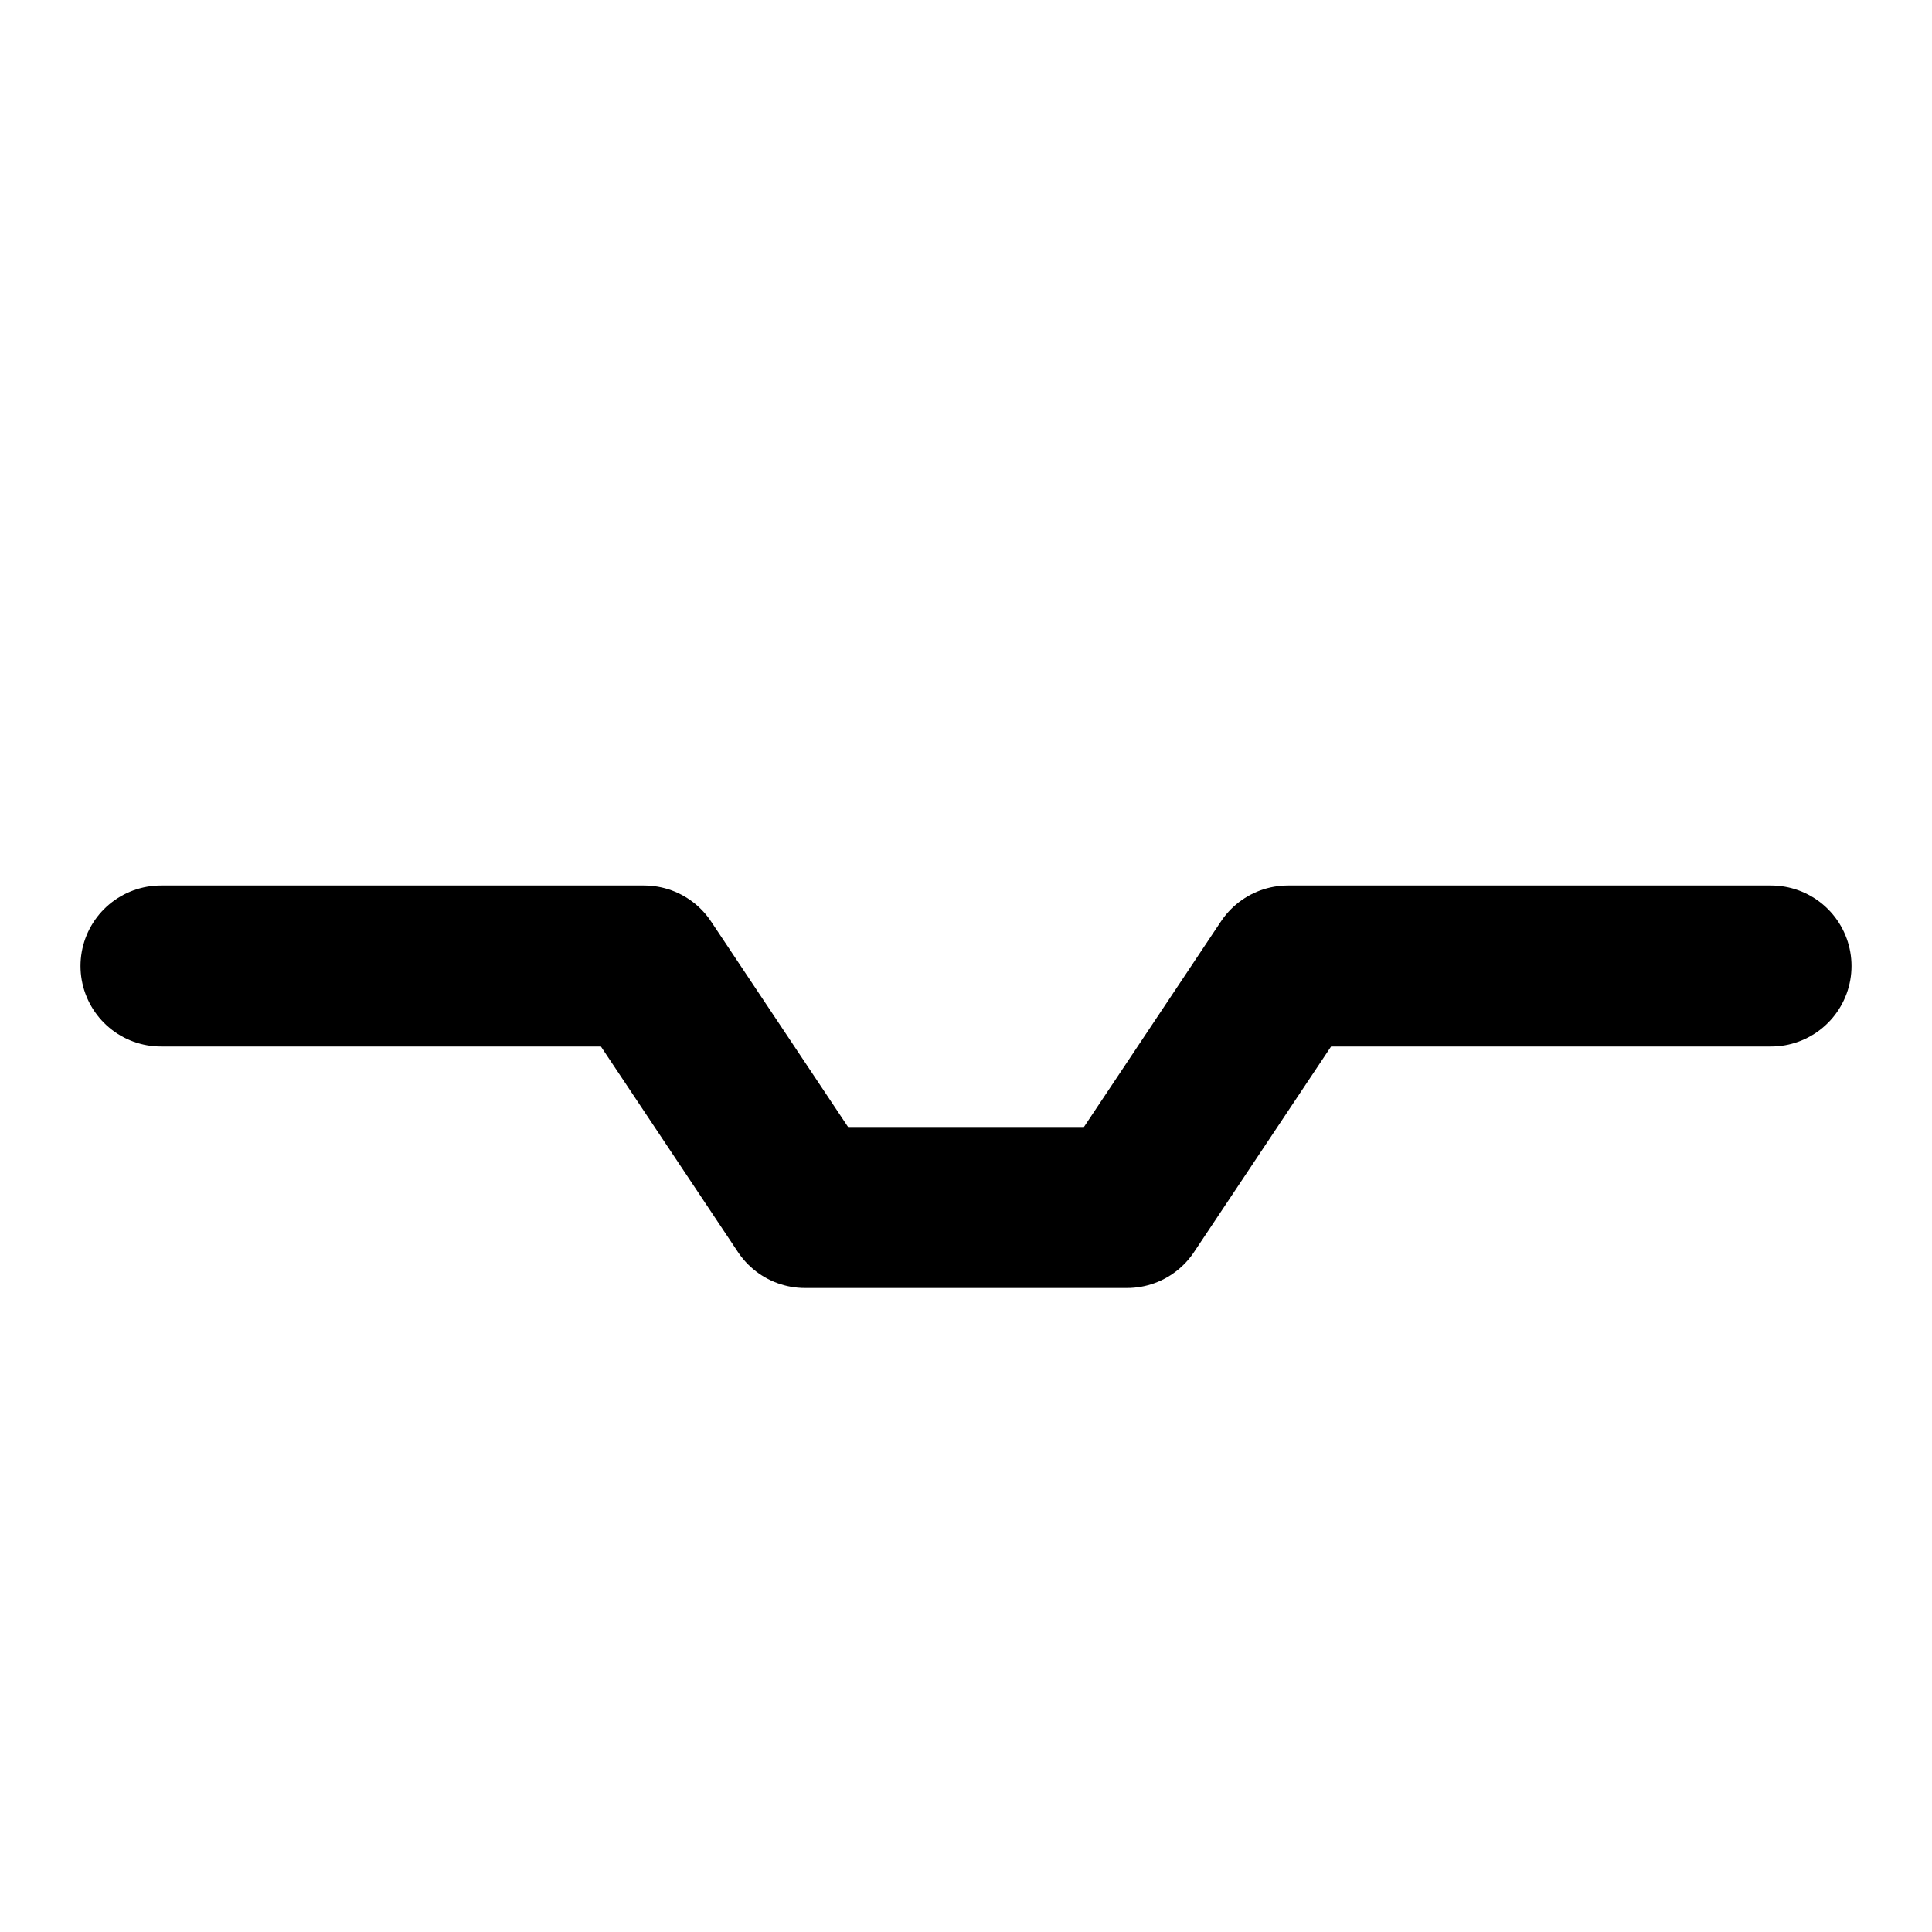
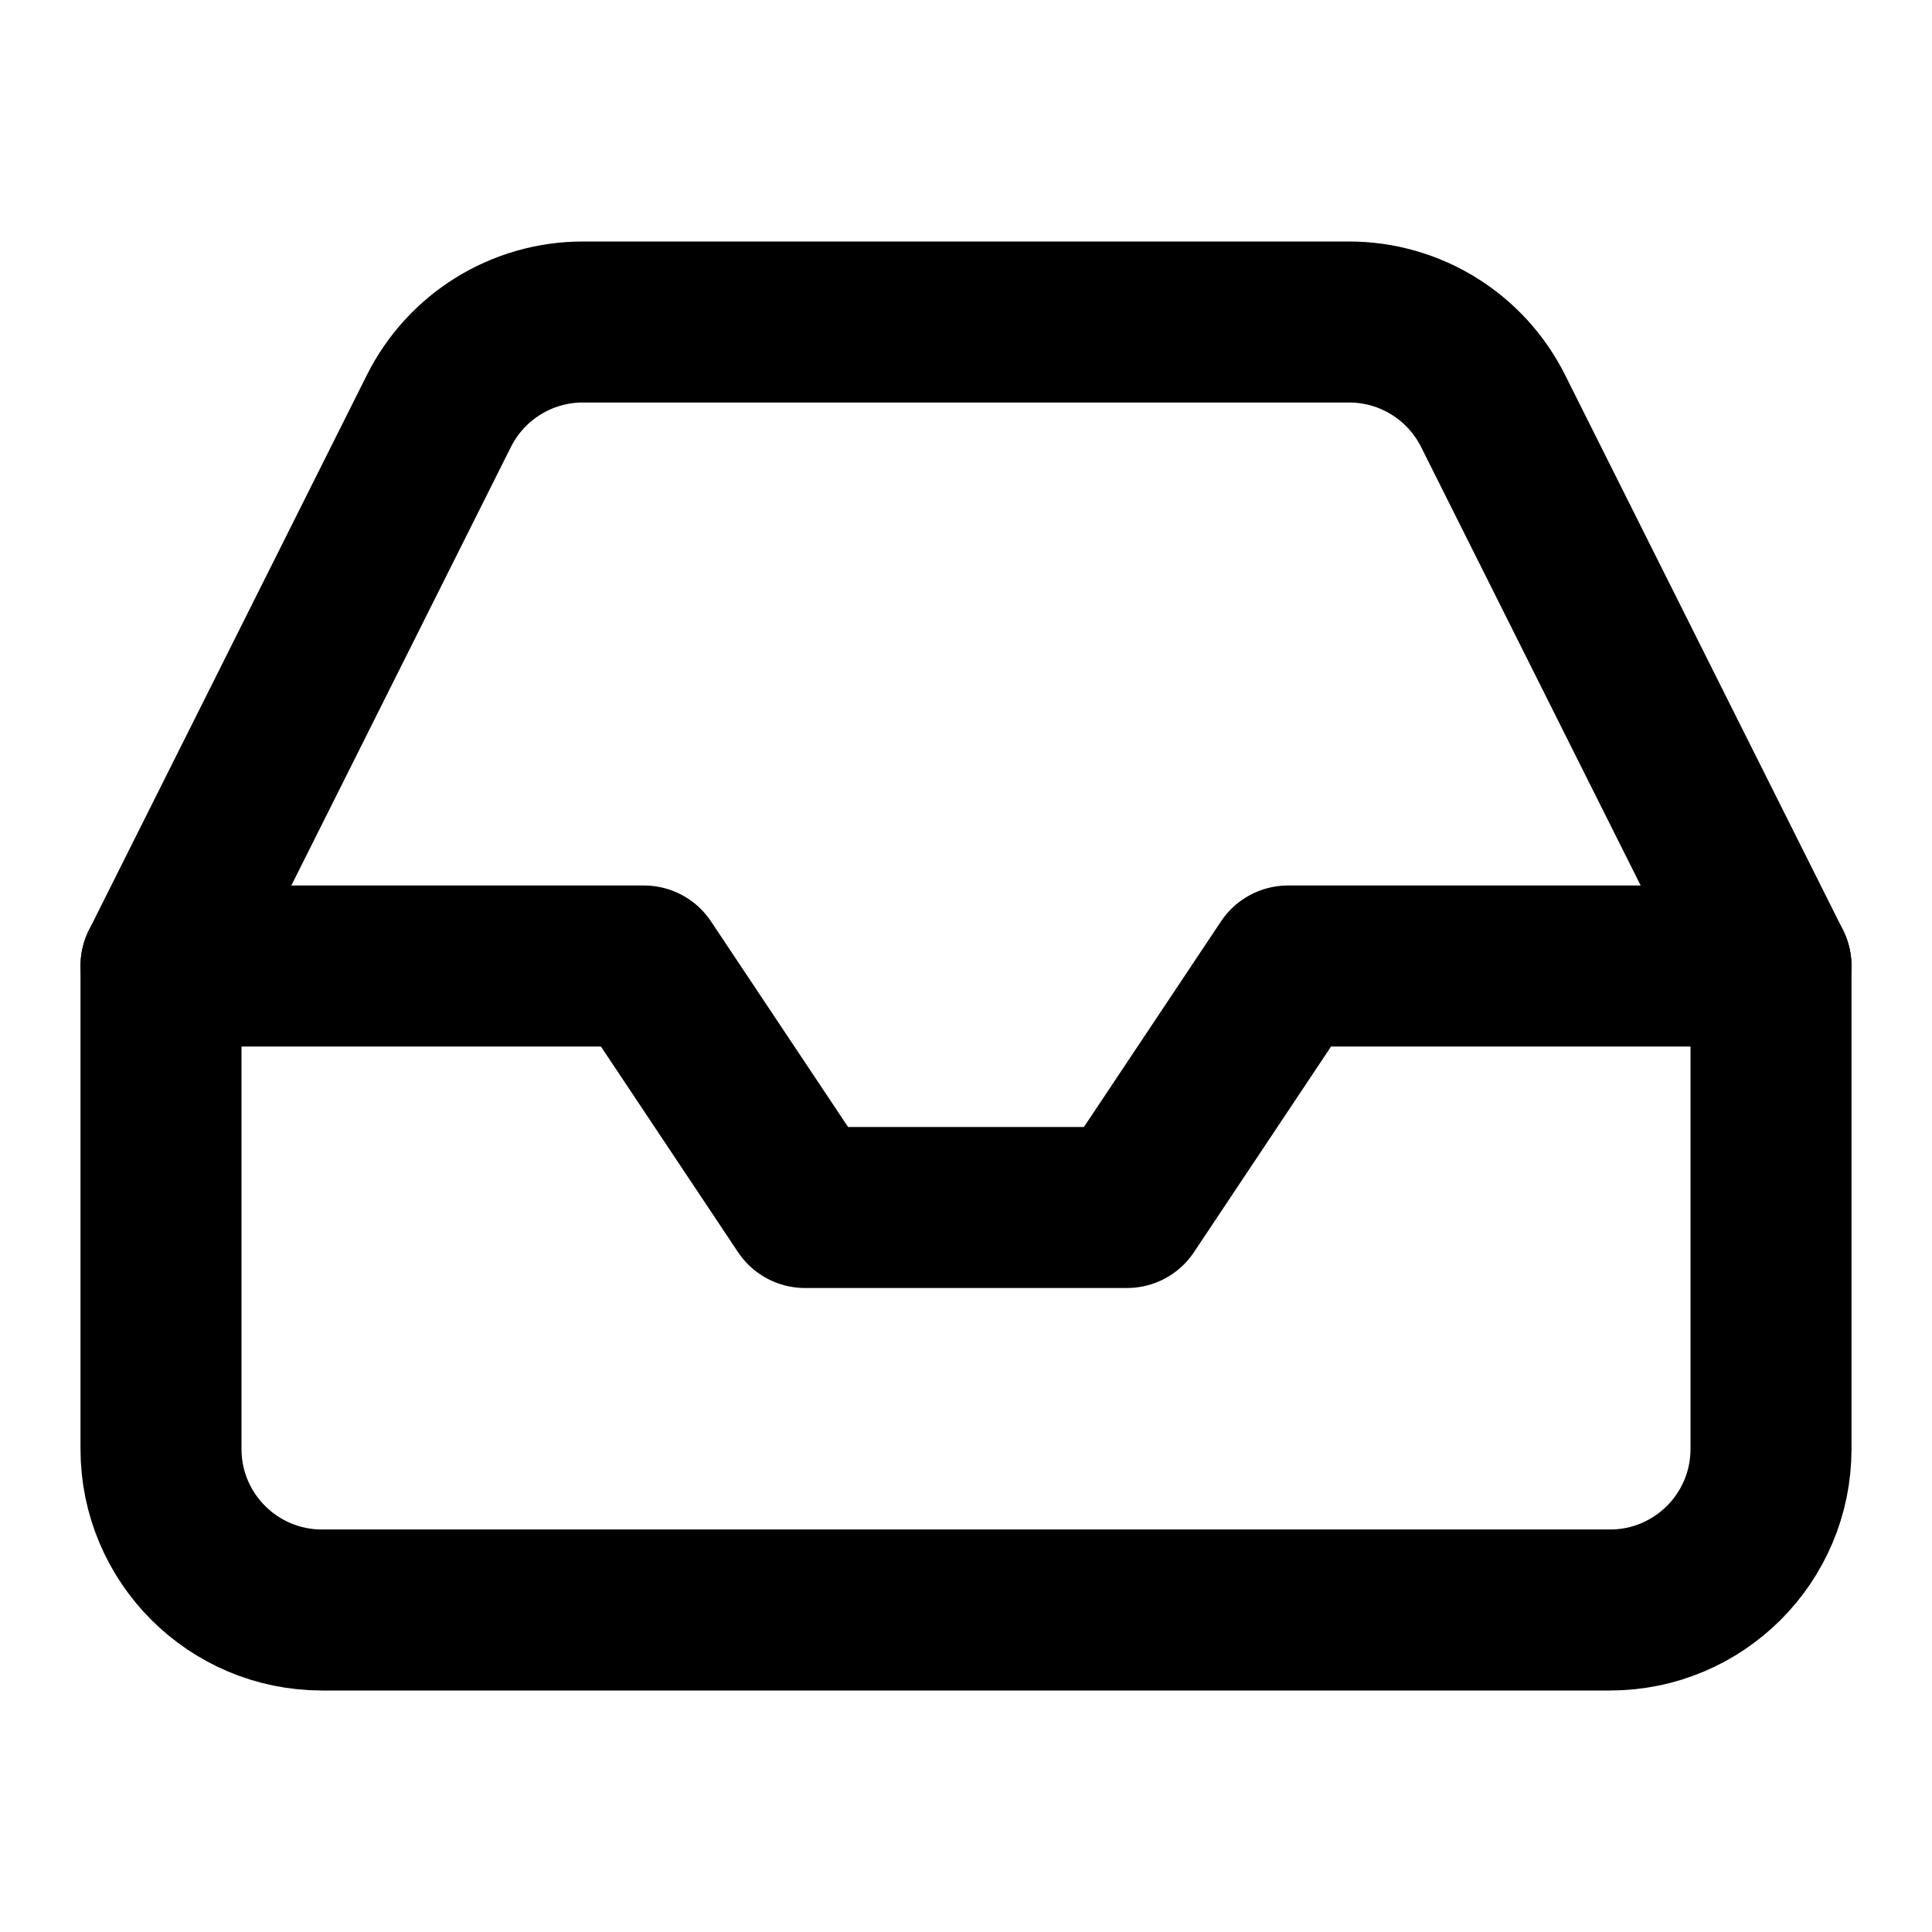
<svg xmlns="http://www.w3.org/2000/svg" class="lucide lucide-inbox" width="24" height="24" viewBox="0 0 24 24" fill="none" stroke="currentColor" stroke-width="2" stroke-linecap="round" stroke-linejoin="round">
  <polyline points="22 12 16 12 14 15 10 15 8 12 2 12" />
+   <path d="M5.45 5.11 2 12v6a2 2 0 0 0 2 2h16a2 2 0 0 0 2-2v-6l-3.45-6.89A2 2 0 0 0 16.76 4H7.24a2 2 0 0 0-1.79 1.11z" />
</svg>
